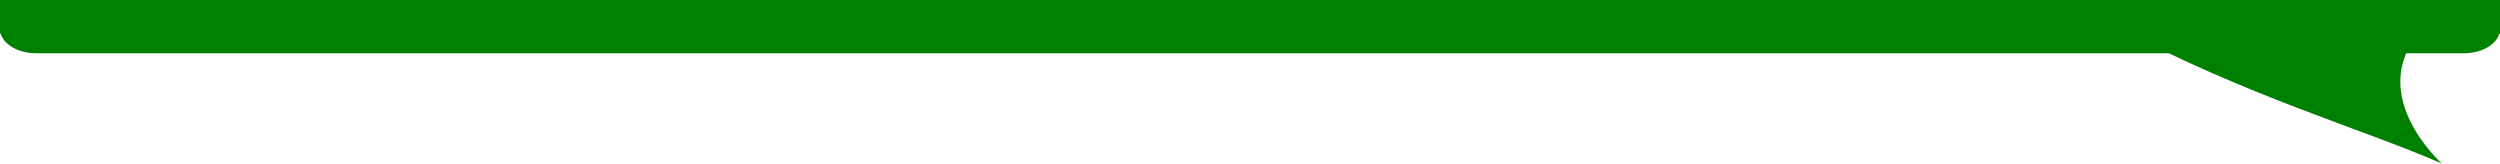
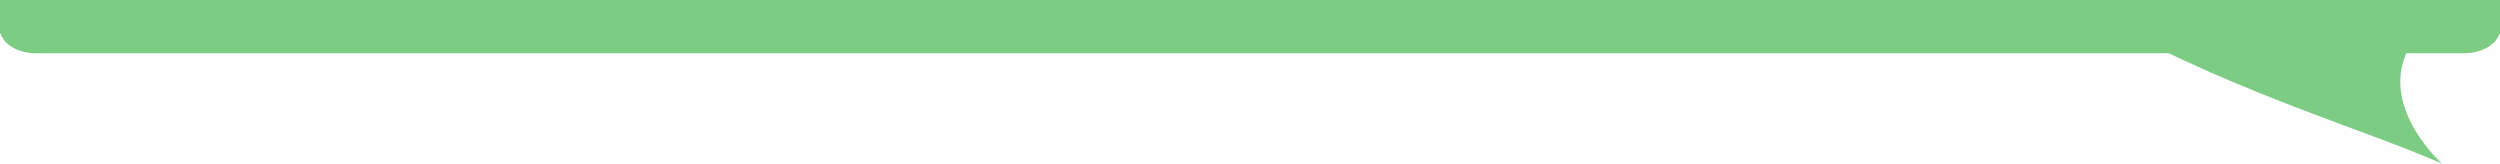
<svg xmlns="http://www.w3.org/2000/svg" width="341.544" height="22.338" id="svg2" version="1.1">
  <defs id="defs4" />
  <g id="layer1" transform="translate(-72.82934,-321.2746)">
-     <g id="g4514" transform="translate(8.8019527e-7,-30)" style="fill:#008000">
-       <path id="rect4450" d="m 361.786,354.862 c 0,0 35.301,-7.206 42.5,-0.179 -9.051,8.991 2.143,18.929 2.143,18.929 -11.333,-4.913 -26.429,-9.097 -44.643,-18.75 z" style="fill:#008000;stroke:none" />
-       <g transform="matrix(1,0,0,-1,-11.48864,603.169)" id="layer1-6" style="fill:#008000">
-         <g transform="translate(0,-240)" id="g4084-8-8" style="fill:#008000">
-           <g transform="matrix(1.005924,0,0,0.6730555,-0.4905206,158.4425)" id="g4080-5-1" style="fill:#008000">
-             <rect style="fill:#008000;stroke:none" id="rect4056-53-8" width="339.533" height="9.844" x="84.309" y="484.616" ry="4.922" />
-             <rect style="fill:#008000;stroke:none" id="rect4056-5-5-4" width="339.533" height="6.814" x="84.309" y="488.616" ry="0" />
+     <g id="g4514" transform="translate(8.8019527e-7,-30)" style="fill:#7ccc83;fill-opacity:1">
+       <path id="rect4450" d="m 361.786,354.862 c 0,0 35.301,-7.206 42.5,-0.179 -9.051,8.991 2.143,18.929 2.143,18.929 -11.333,-4.913 -26.429,-9.097 -44.643,-18.75 z" style="fill:#7ccc83;stroke:none;fill-opacity:1" />
+       <g transform="matrix(1,0,0,-1,-11.48864,603.169)" id="layer1-6" style="fill:#7ccc83;fill-opacity:1">
+         <g transform="translate(0,-240)" id="g4084-8-8" style="fill:#7ccc83;fill-opacity:1">
+           <g transform="matrix(1.005924,0,0,0.6730555,-0.4905206,158.4425)" id="g4080-5-1" style="fill:#7ccc83;fill-opacity:1">
+             <rect style="fill:#7ccc83;stroke:none;fill-opacity:1" id="rect4056-53-8" width="339.533" height="9.844" x="84.309" y="484.616" ry="4.922" />
+             <rect style="fill:#7ccc83;stroke:none;fill-opacity:1" id="rect4056-5-5-4" width="339.533" height="6.814" x="84.309" y="488.616" ry="0" />
          </g>
        </g>
      </g>
    </g>
  </g>
</svg>
